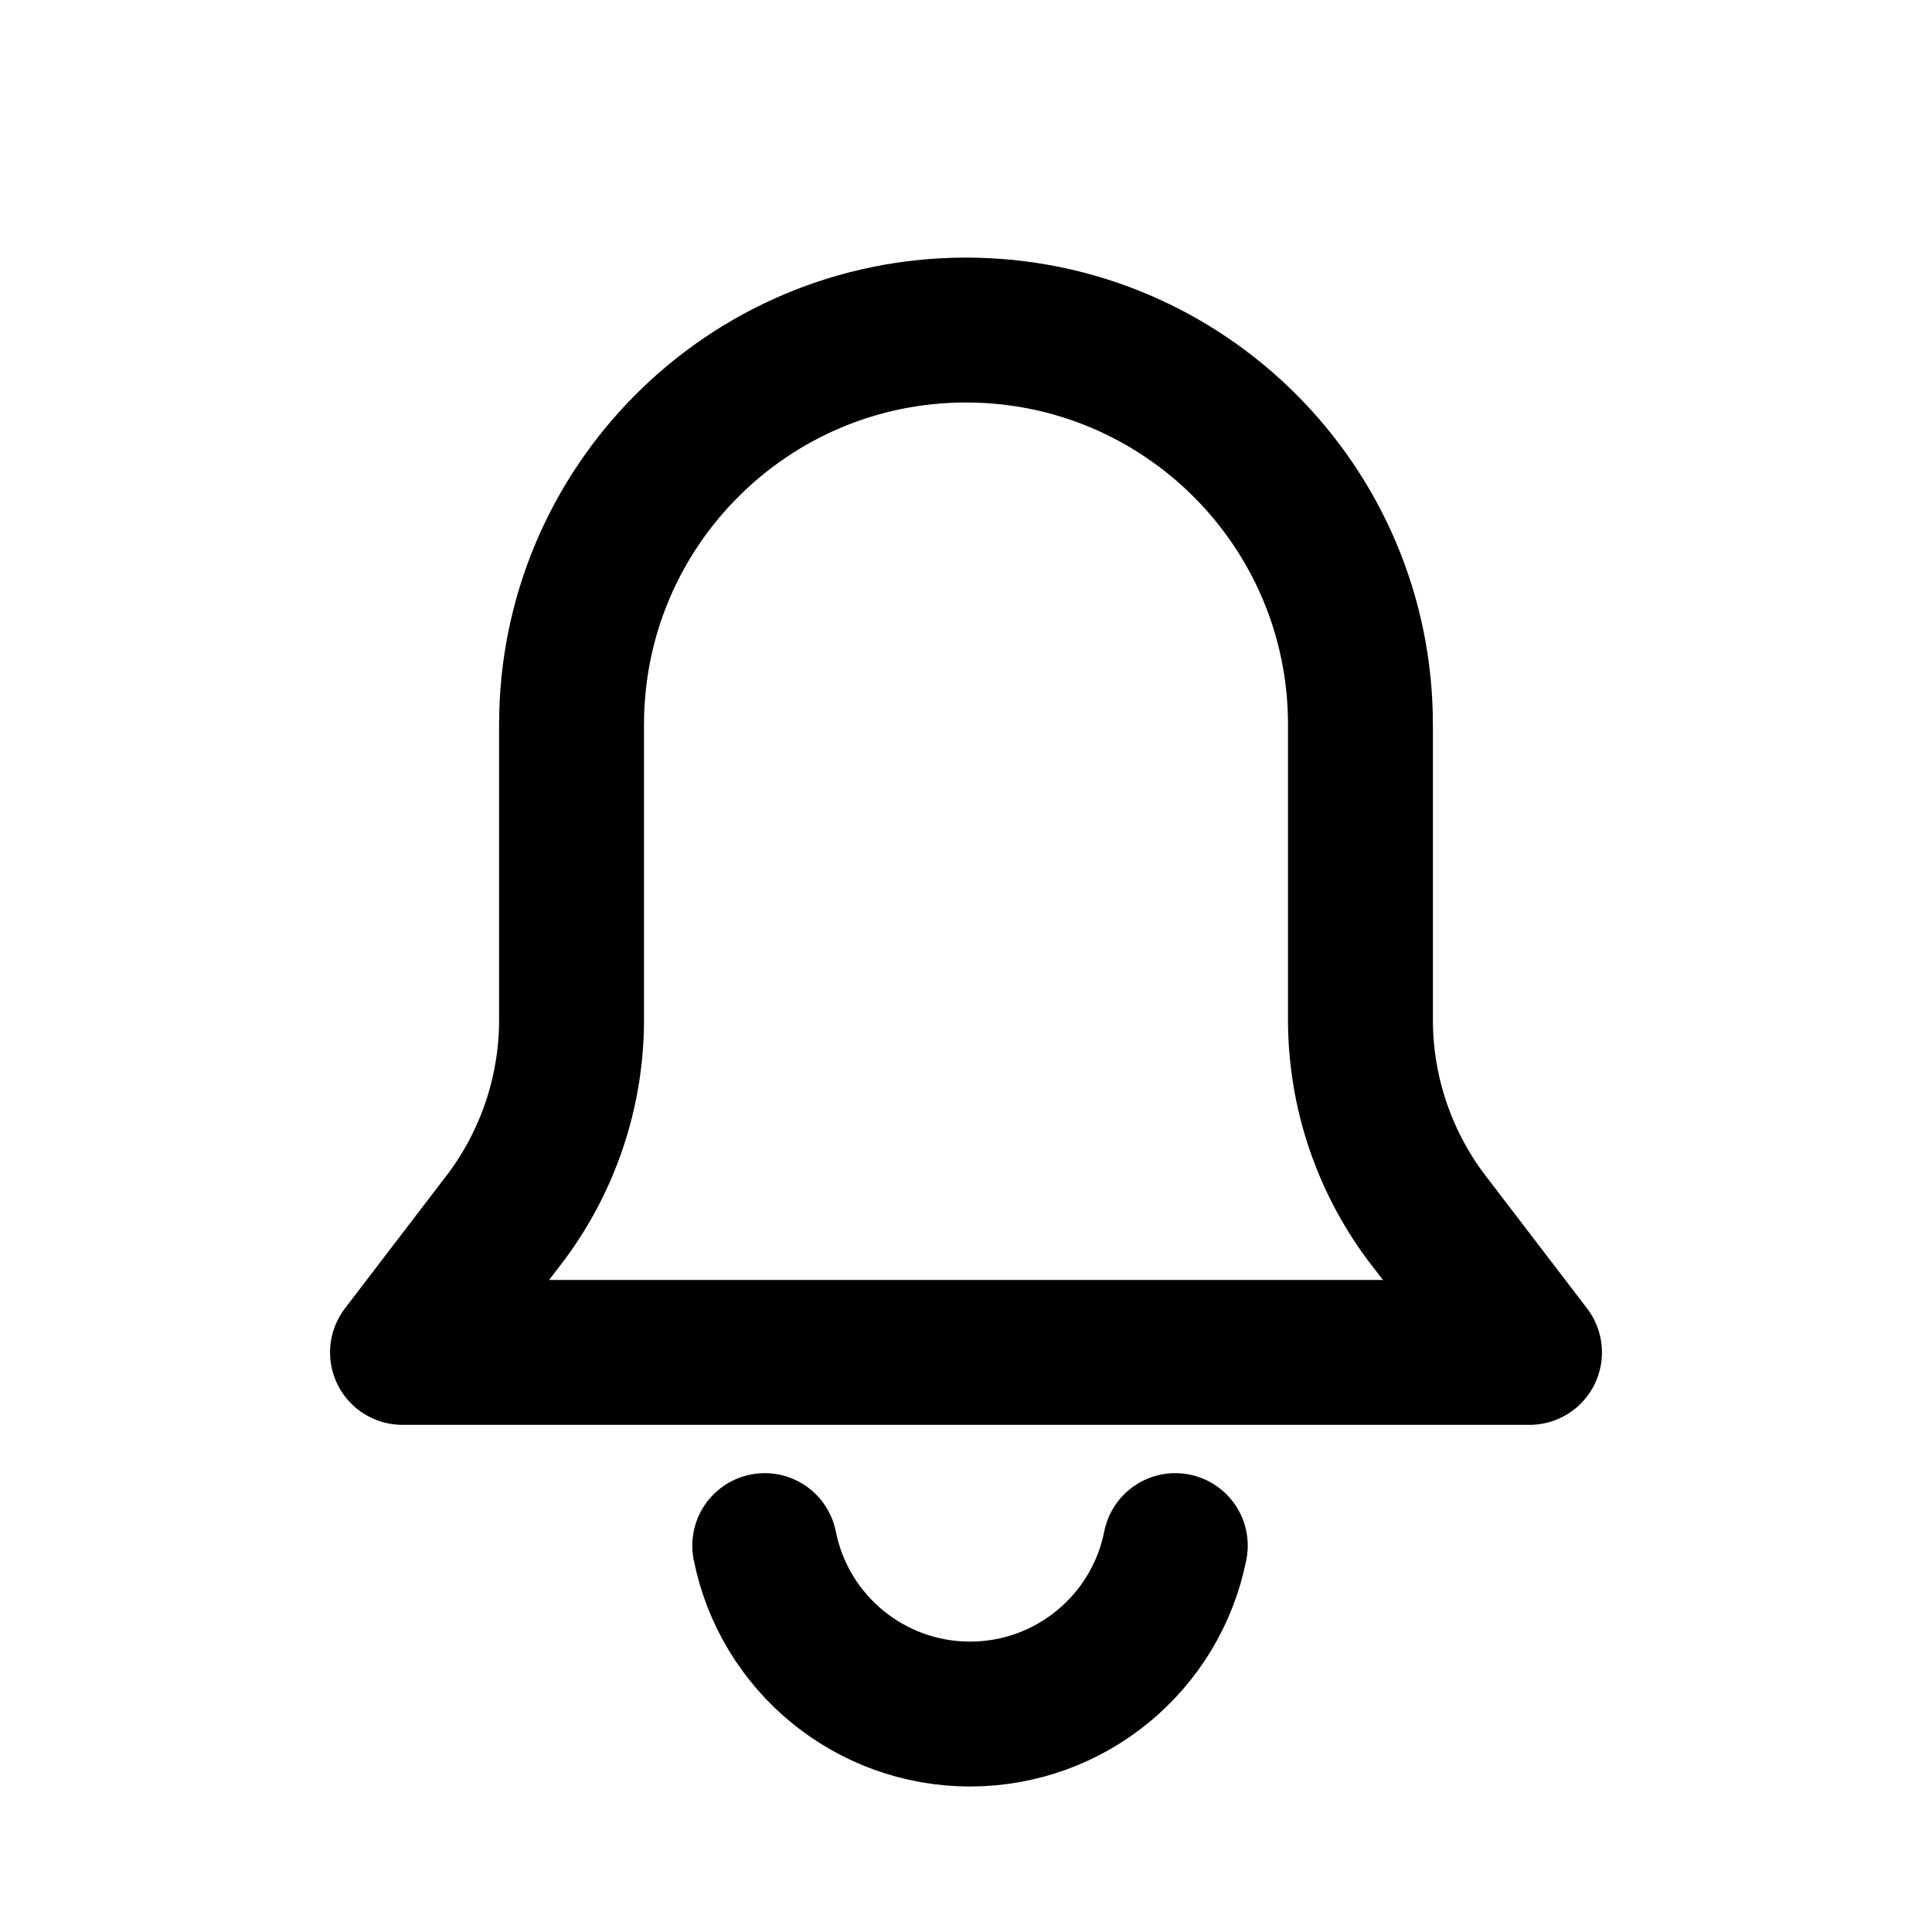
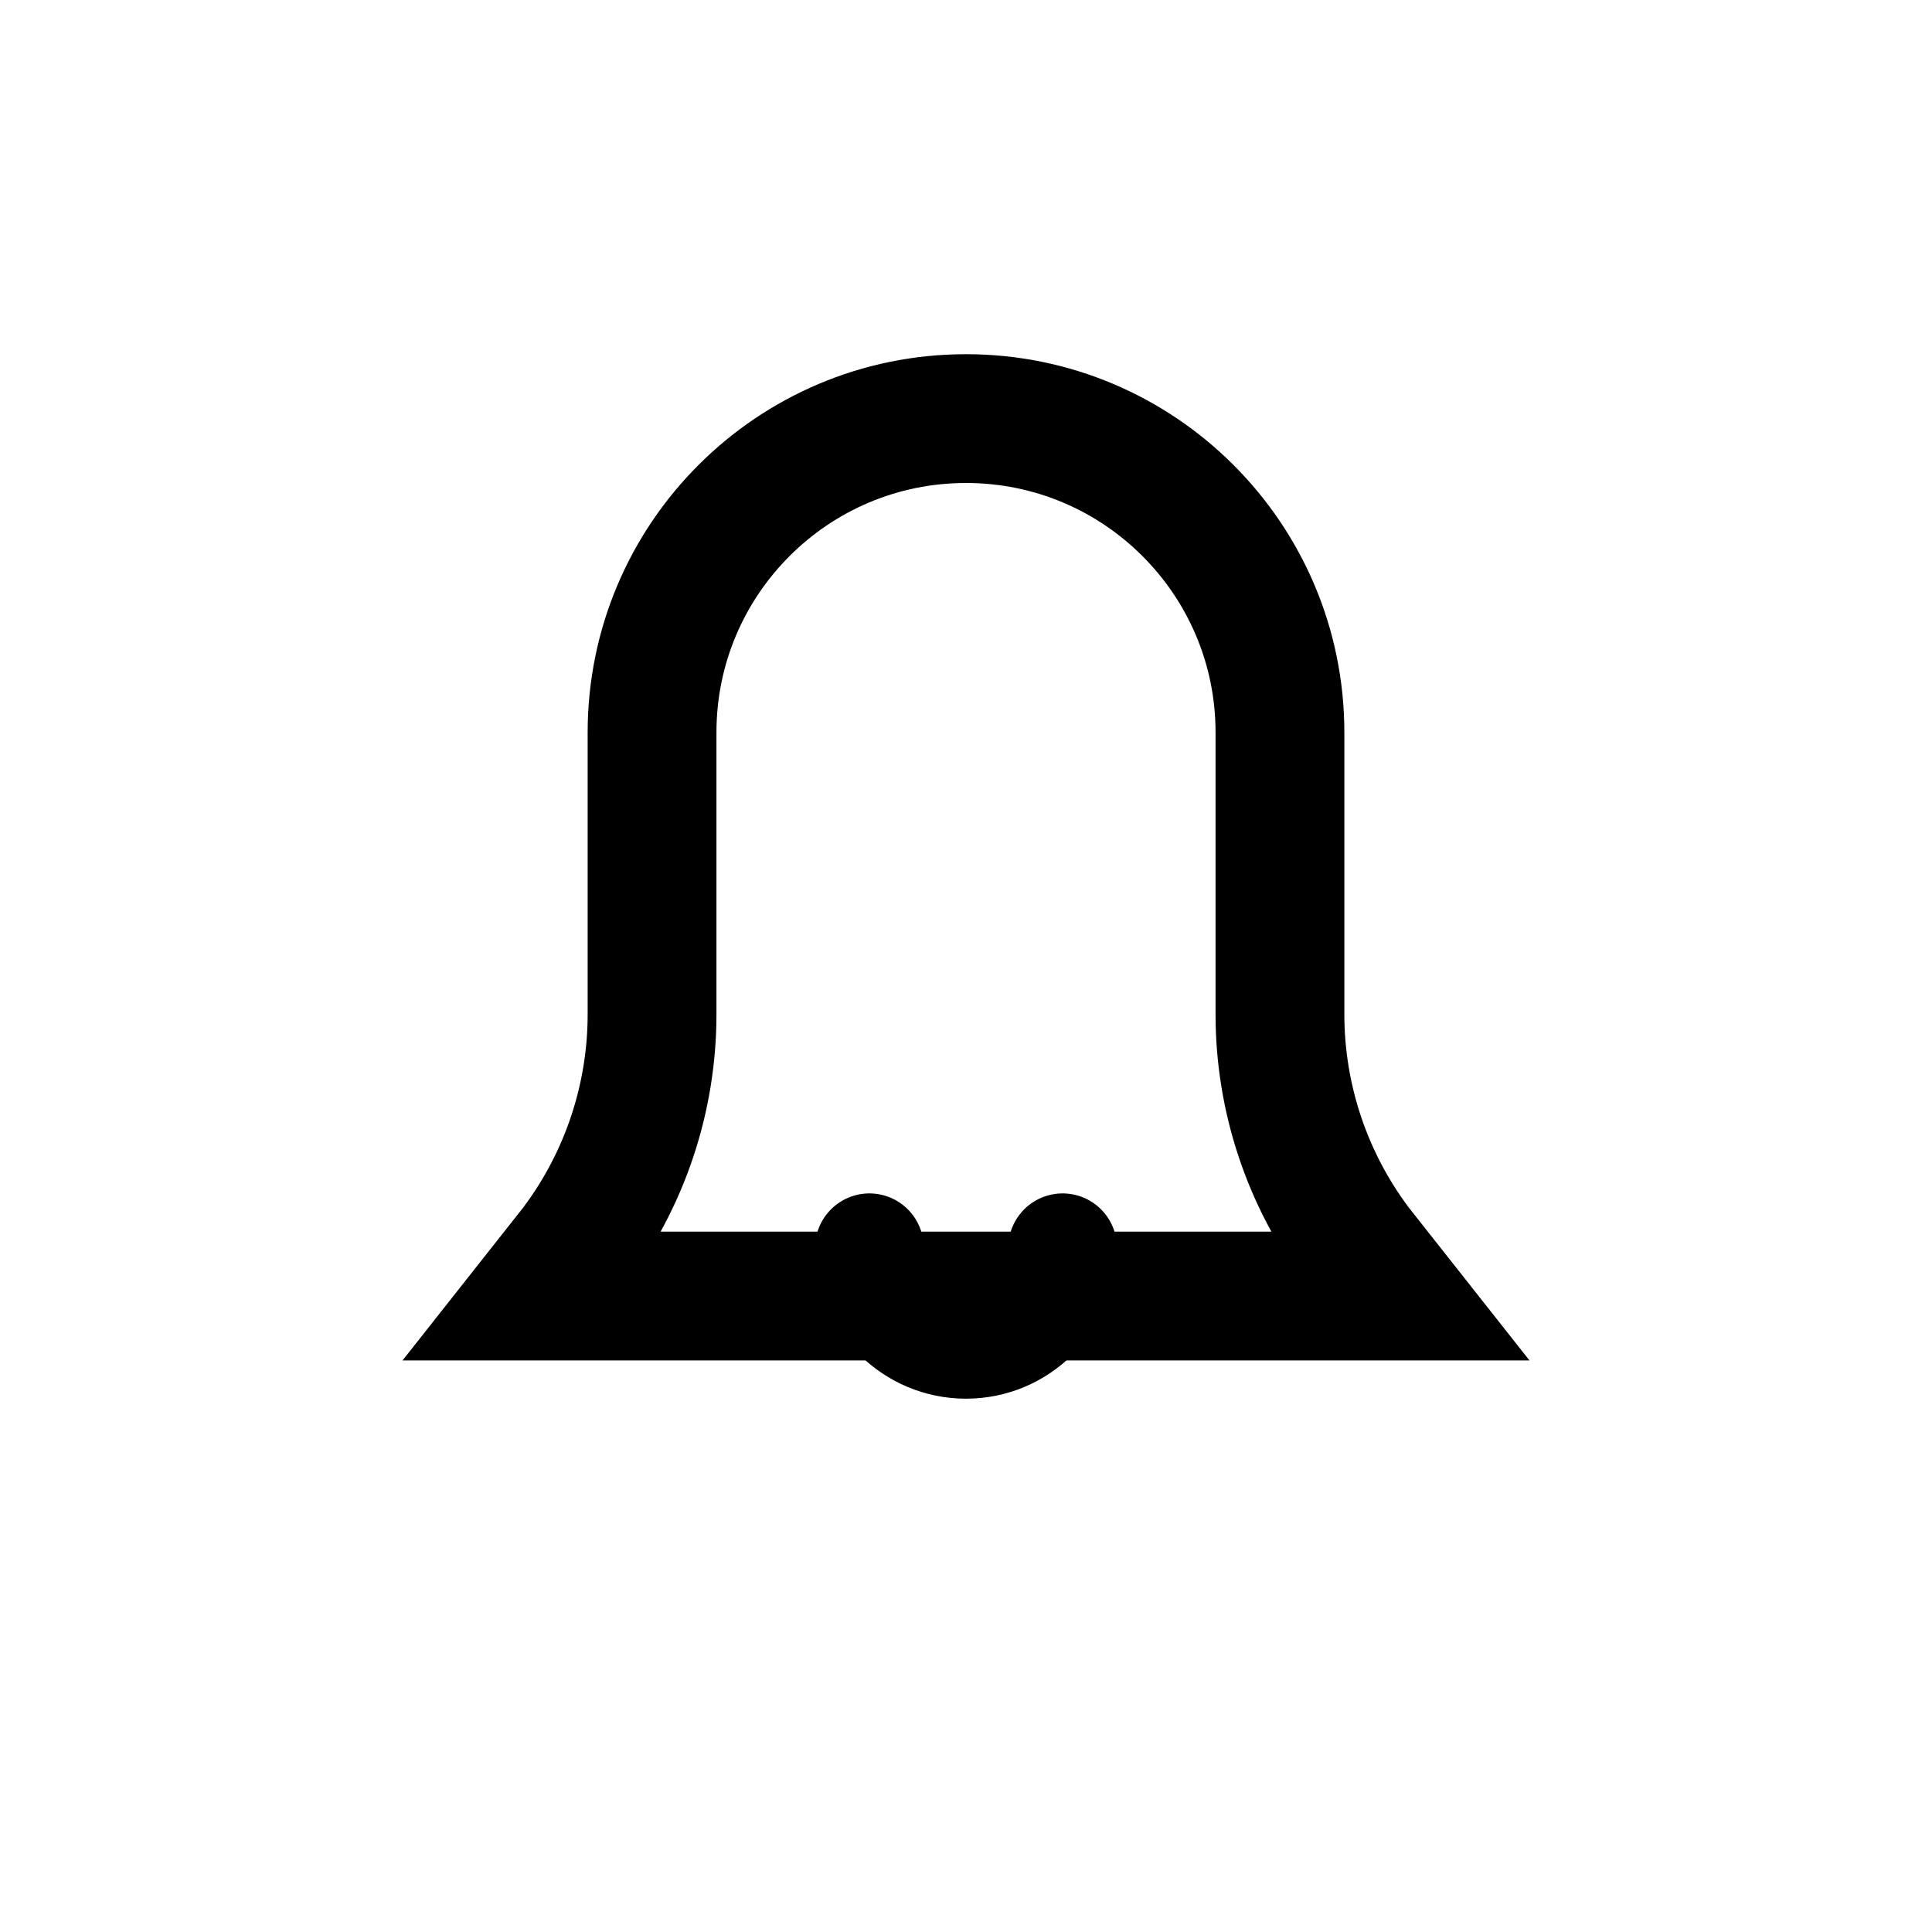
<svg xmlns="http://www.w3.org/2000/svg" viewBox="0 0 24 24">
-   <path d="M5 16.8h14l-1.3-1.7a4.1 4.1 0 0 1-.8-2.4V9a4.9 4.9 0 0 0-9.8 0v3.7a4.1 4.1 0 0 1-.8 2.4L5 16.8Z" fill="none" stroke="#000" stroke-width="1.8" stroke-linecap="round" stroke-linejoin="round" />
-   <path d="M9.5 19.2a2.6 2.6 0 0 0 5.1 0" fill="none" stroke="#000" stroke-width="1.8" stroke-linecap="round" />
+   <defs>
+     <clipPath id="notification-outline-clip" clipPathUnits="userSpaceOnUse">
+       <path d="M5 16.9h14l-1.5-1.9a4 4 0 0 1-.8-2.4V9.1a4.7 4.7 0 0 0-9.4 0v3.5a4 4 0 0 1-.8 2.4L5 16.9Z" />
+     </clipPath>
+   </defs>
+   <g clip-path="url(#notification-outline-clip)">
+     <path data-geometry="silhouette" d="M5 16.9h14l-1.5-1.9a4 4 0 0 1-.8-2.4V9.1a4.7 4.7 0 0 0-9.4 0v3.5a4 4 0 0 1-.8 2.4L5 16.9Z" fill="none" stroke="#000" stroke-width="3.2" stroke-linecap="round" stroke-linejoin="round" />
+   </g>
+   <path data-geometry="details" d="M10.8 15.5a1.2 1.2 0 0 0 2.4 0" fill="none" stroke="#000" stroke-width="1.35" stroke-linecap="round" stroke-linejoin="round" />
</svg>
